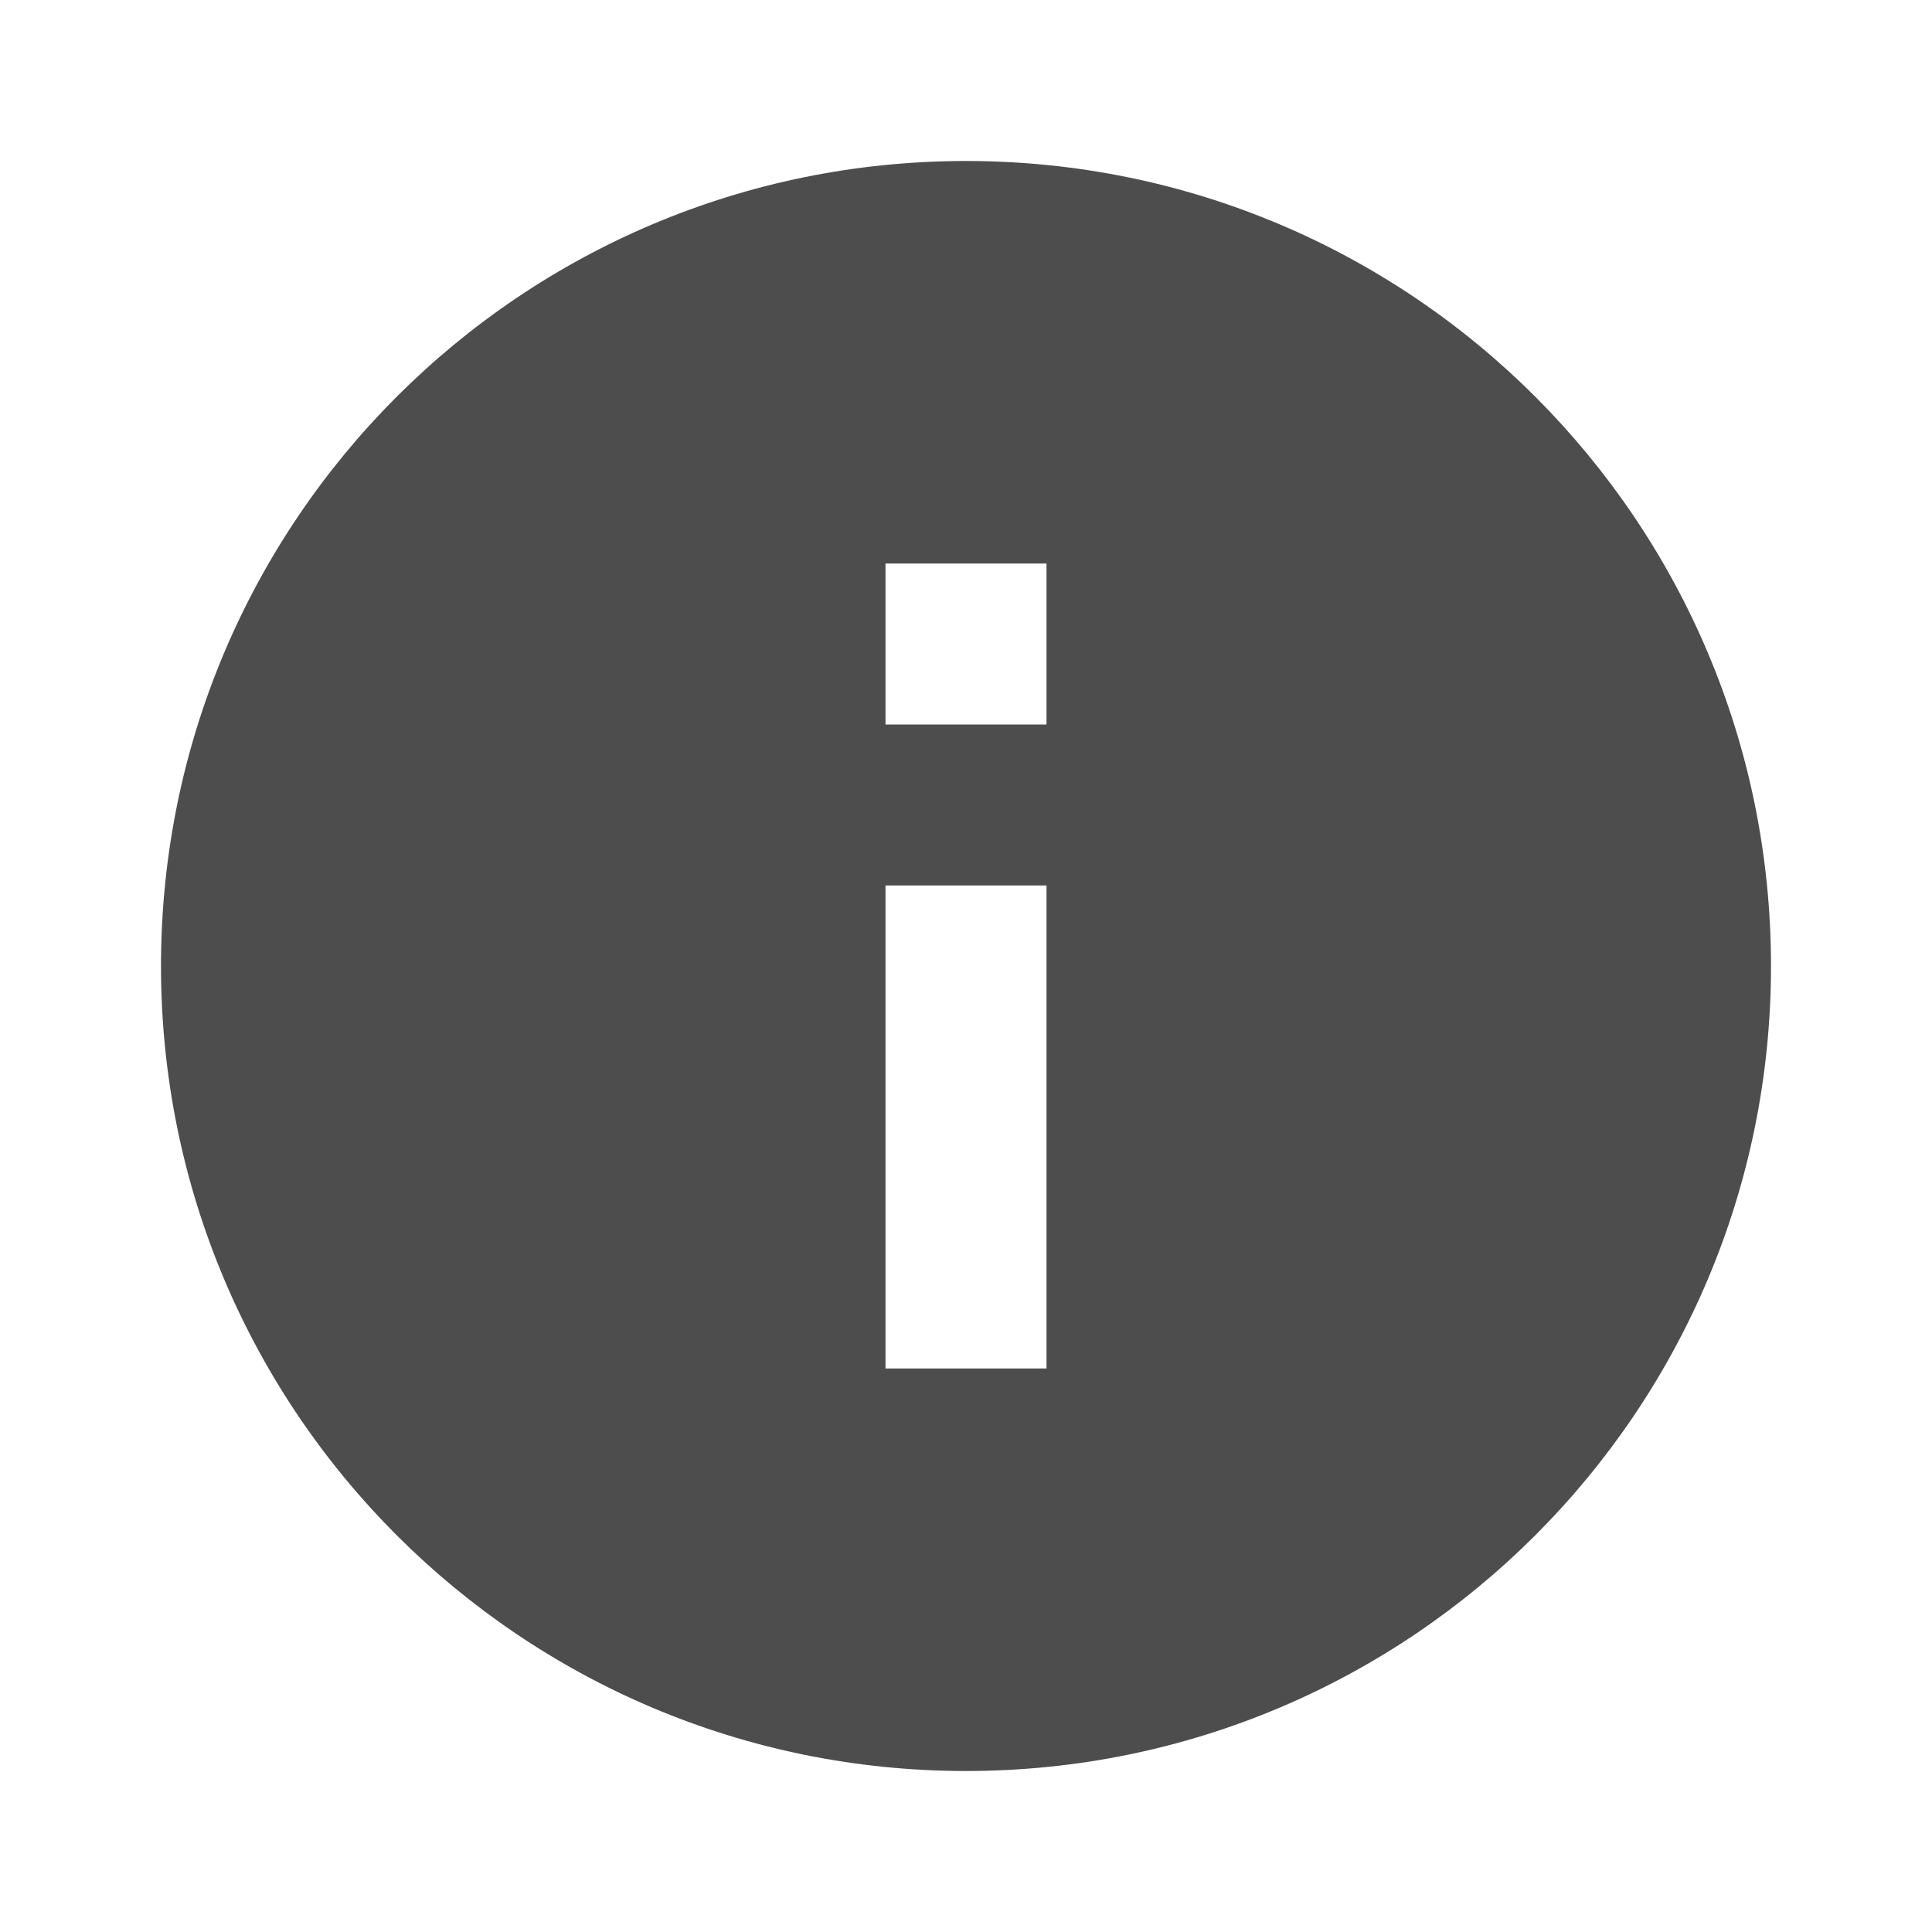
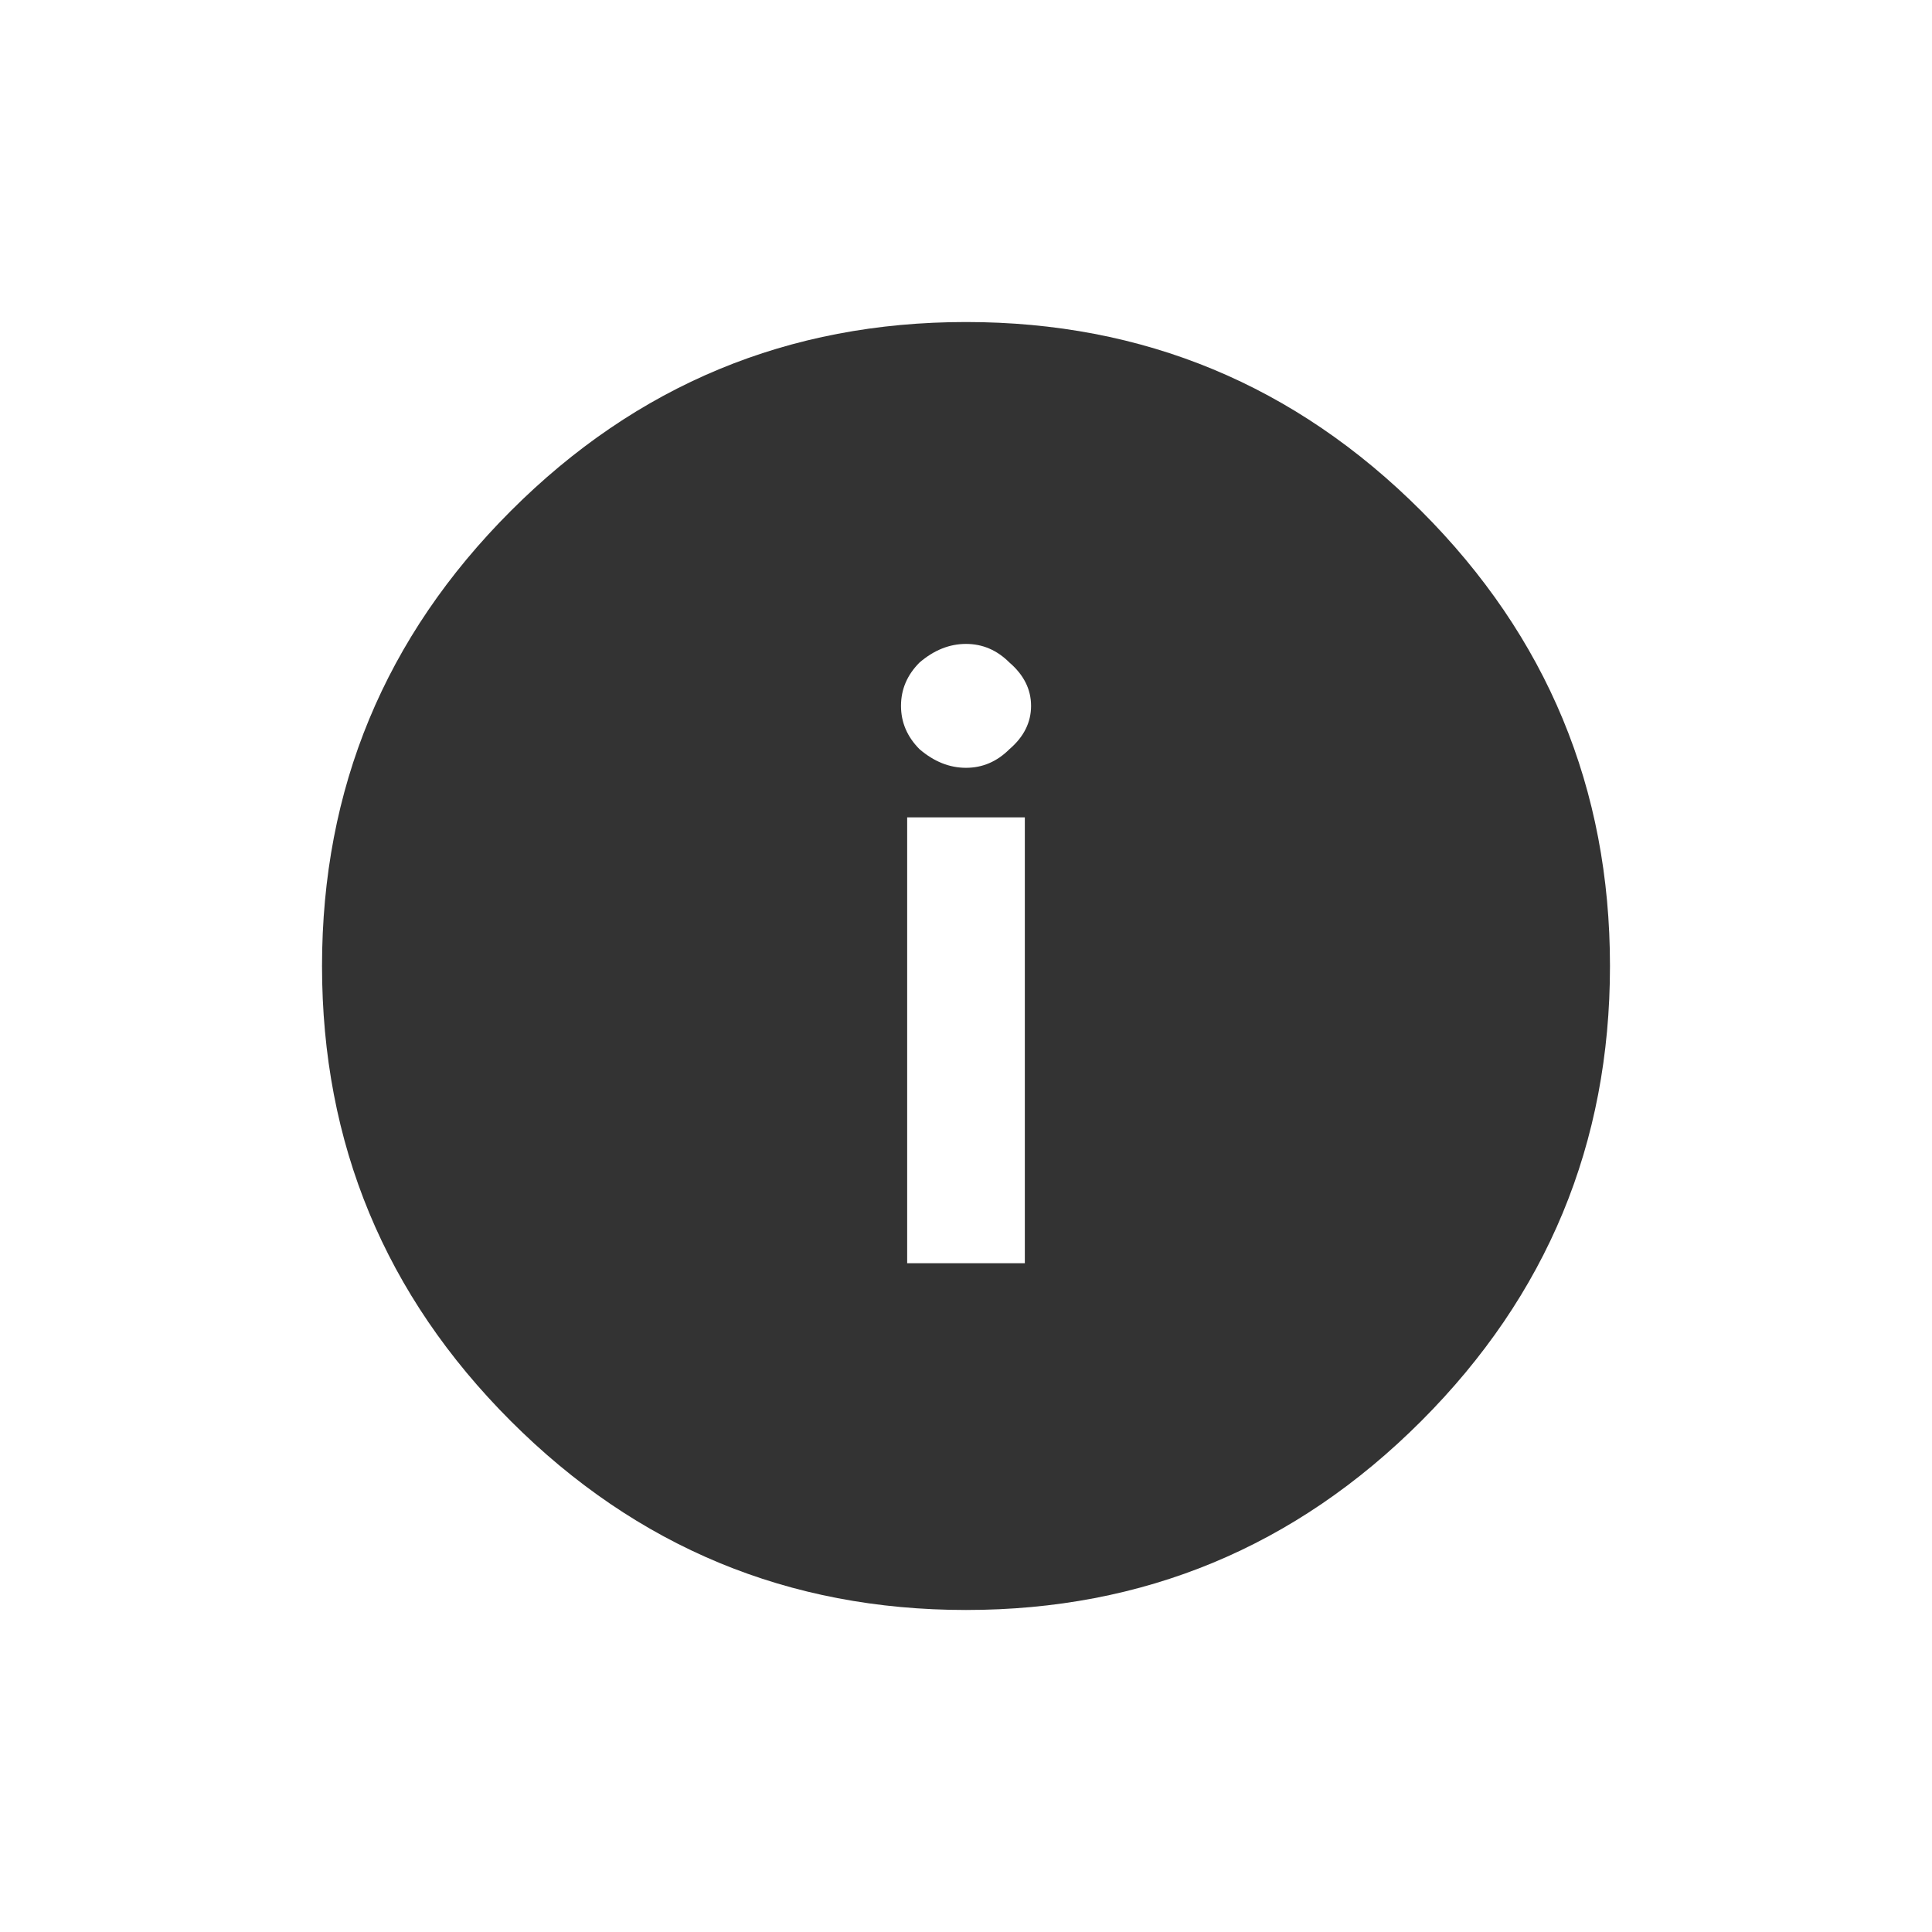
<svg xmlns="http://www.w3.org/2000/svg" width="24" height="24" viewBox="0 0 24 24" version="1.1" id="svg6">
  <defs id="defs10" />
-   <path d="M 0,0 H 24 V 24 H 0 Z" id="path2" style="fill:none;stroke-width:0.5" />
-   <path d="M 12,2 C 6.475,2 2,6.475 2,12 2,17.525 6.475,22 12,22 17.525,22 22,17.525 22,12 22,6.475 17.525,2 12,2 Z m 1,15 h -2 v -6 h 2 z M 13,9 H 11 V 7 h 2 z" id="path4" style="fill:#4d4d4d;fill-opacity:1;stroke-width:0.5" />
+   <g aria-label="" style="font-style:normal;font-weight:normal;font-size:23.388px;line-height:1.25;font-family:sans-serif;letter-spacing:0px;word-spacing:0px;fill:#333333;fill-opacity:1;stroke:none;stroke-width:0.585" id="text823-8" transform="matrix(0.8419842,0,0,0.8419842,55.06666,20.89727)">
+     <path d="m -57.864,-17.282 q 2.786,-2.786 6.715,-2.786 3.928,0 6.715,2.786 2.786,2.786 2.786,6.715 0,3.928 -2.786,6.715 -2.786,2.786 -6.715,2.786 -3.928,0 -6.715,-2.786 -2.786,-2.786 -2.786,-6.715 0,-3.928 2.786,-6.715 z m 7.583,11.1 v -6.578 h -1.736 v 6.578 z m -1.553,-7.583 q 0.32,0.274 0.685,0.274 0.365,0 0.64,-0.274 0.32,-0.274 0.32,-0.64 0,-0.365 -0.32,-0.64 -0.274,-0.274 -0.64,-0.274 -0.365,0 -0.685,0.274 -0.274,0.274 -0.274,0.64 0,0.365 0.274,0.64 z" style="font-style:normal;font-variant:normal;font-weight:normal;font-stretch:normal;font-family:Ionicons;-inkscape-font-specification:Ionicons;stroke-width:0.585;fill:#333333;fill-opacity:1" id="path1167" />
+   </g>
</svg>
